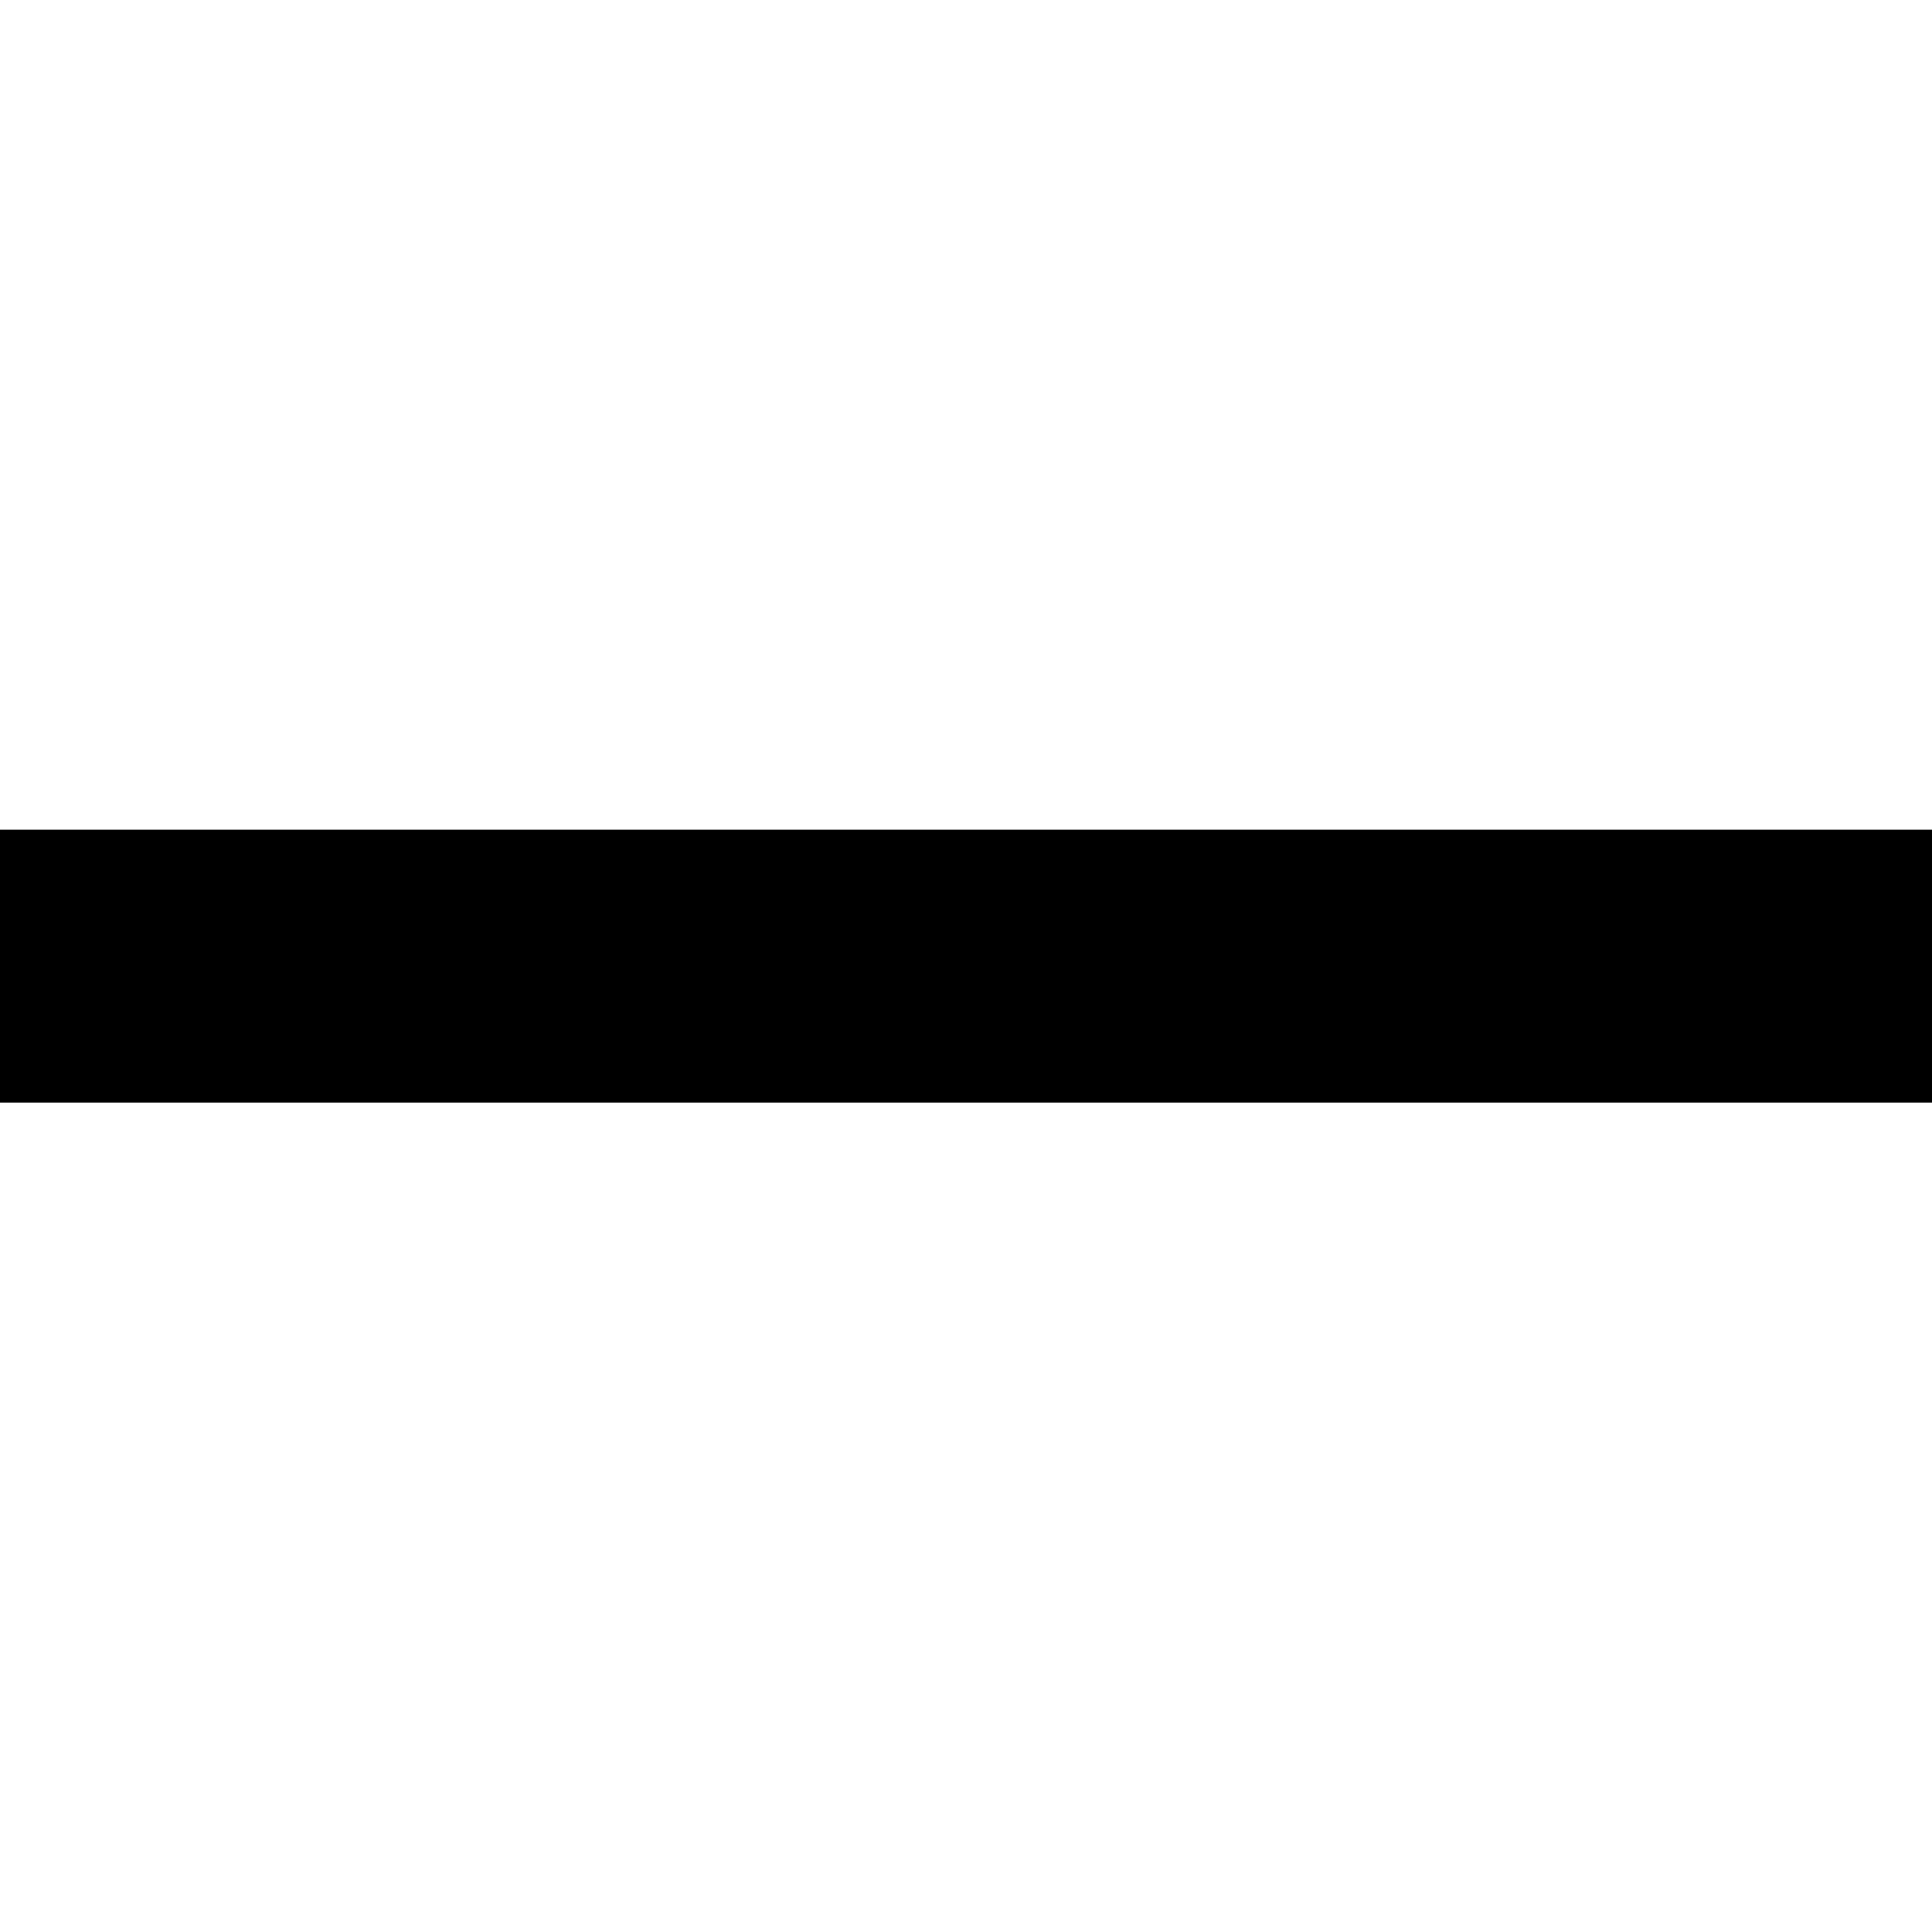
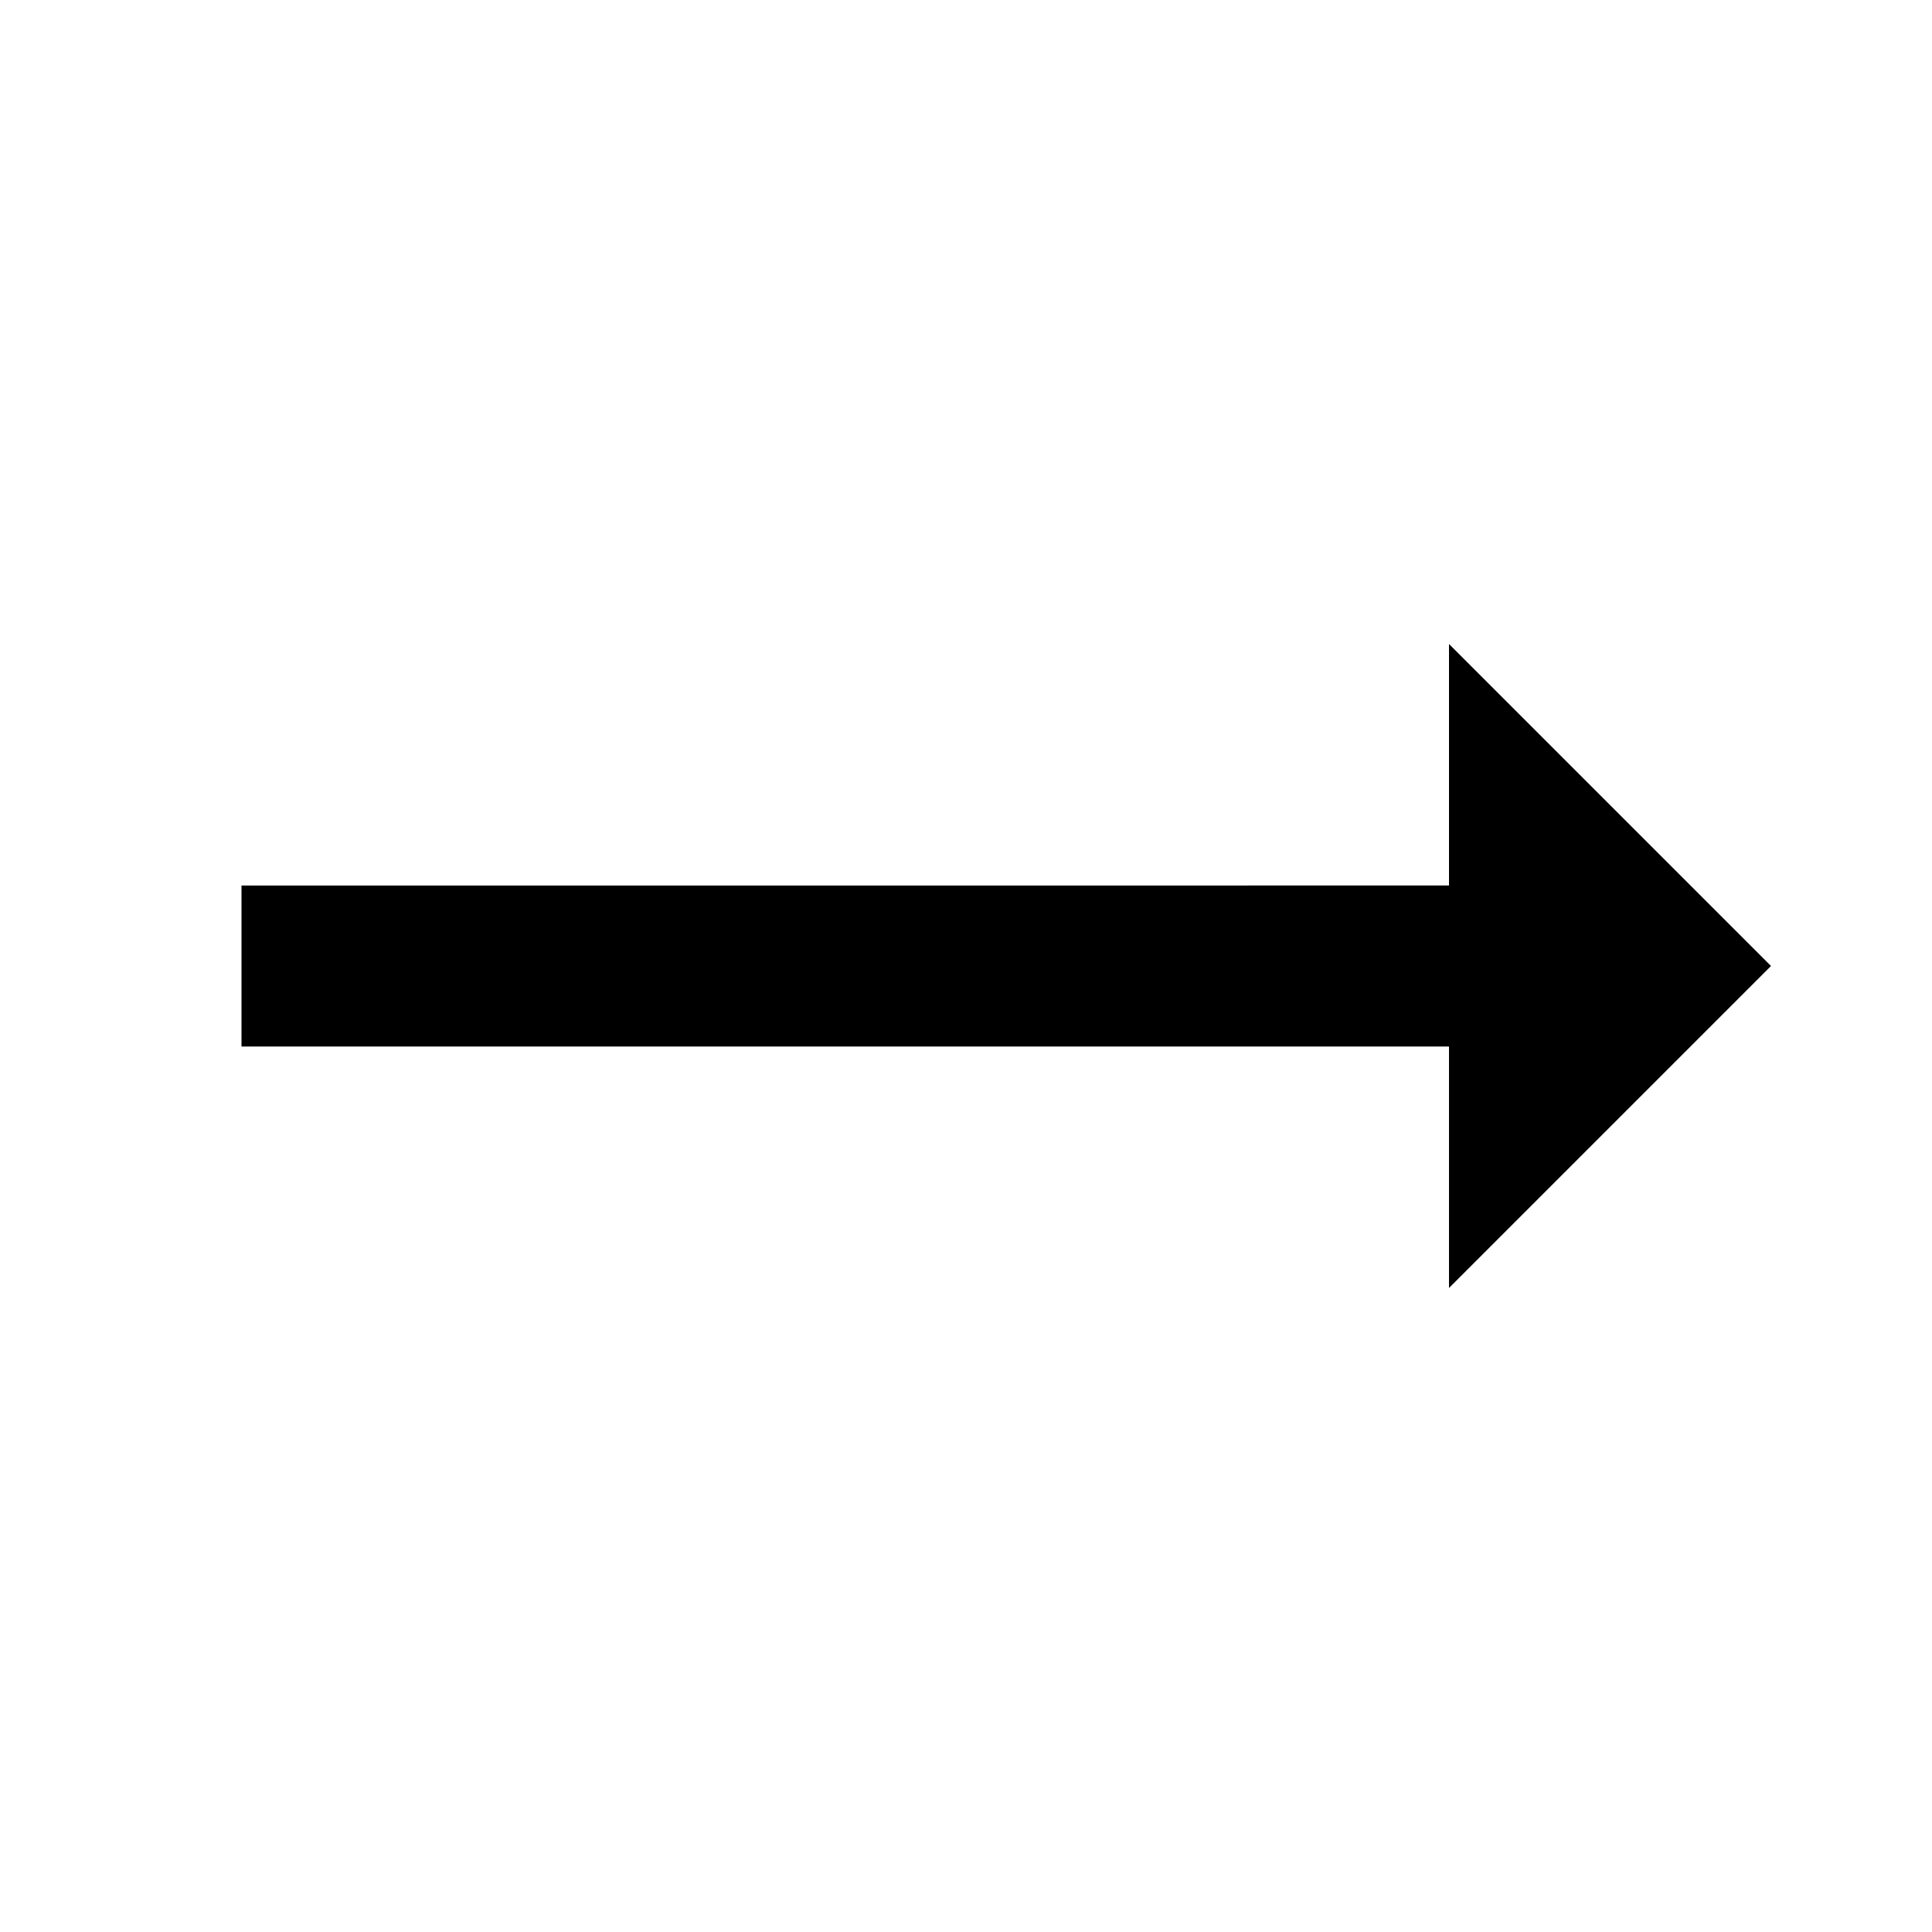
- <svg width="24" height="24" viewBox="0 0 6.35 6.35">
-   <g id="layer1">
-     <rect style="fill:#000000;fill-rule:evenodd;stroke-width:0.01" id="rect31" width="6.368" height="0.897" x="-6.359" y="-3.624" transform="scale(-1)" />
-   </g>
+ <svg height="24px" viewBox="0 0 24 24" width="24px" fill="#000000">
+   <path d="M0 0h24v24H0V0z" fill="none" id="path2" />
+   <path d="m 22,12 -4,-4 -1.4e-5,3 -15,7.1e-5 -9.8e-6,2 15,-7.2e-5 -1.5e-5,3 z" id="path4" style="stroke-width:1" />
</svg>
